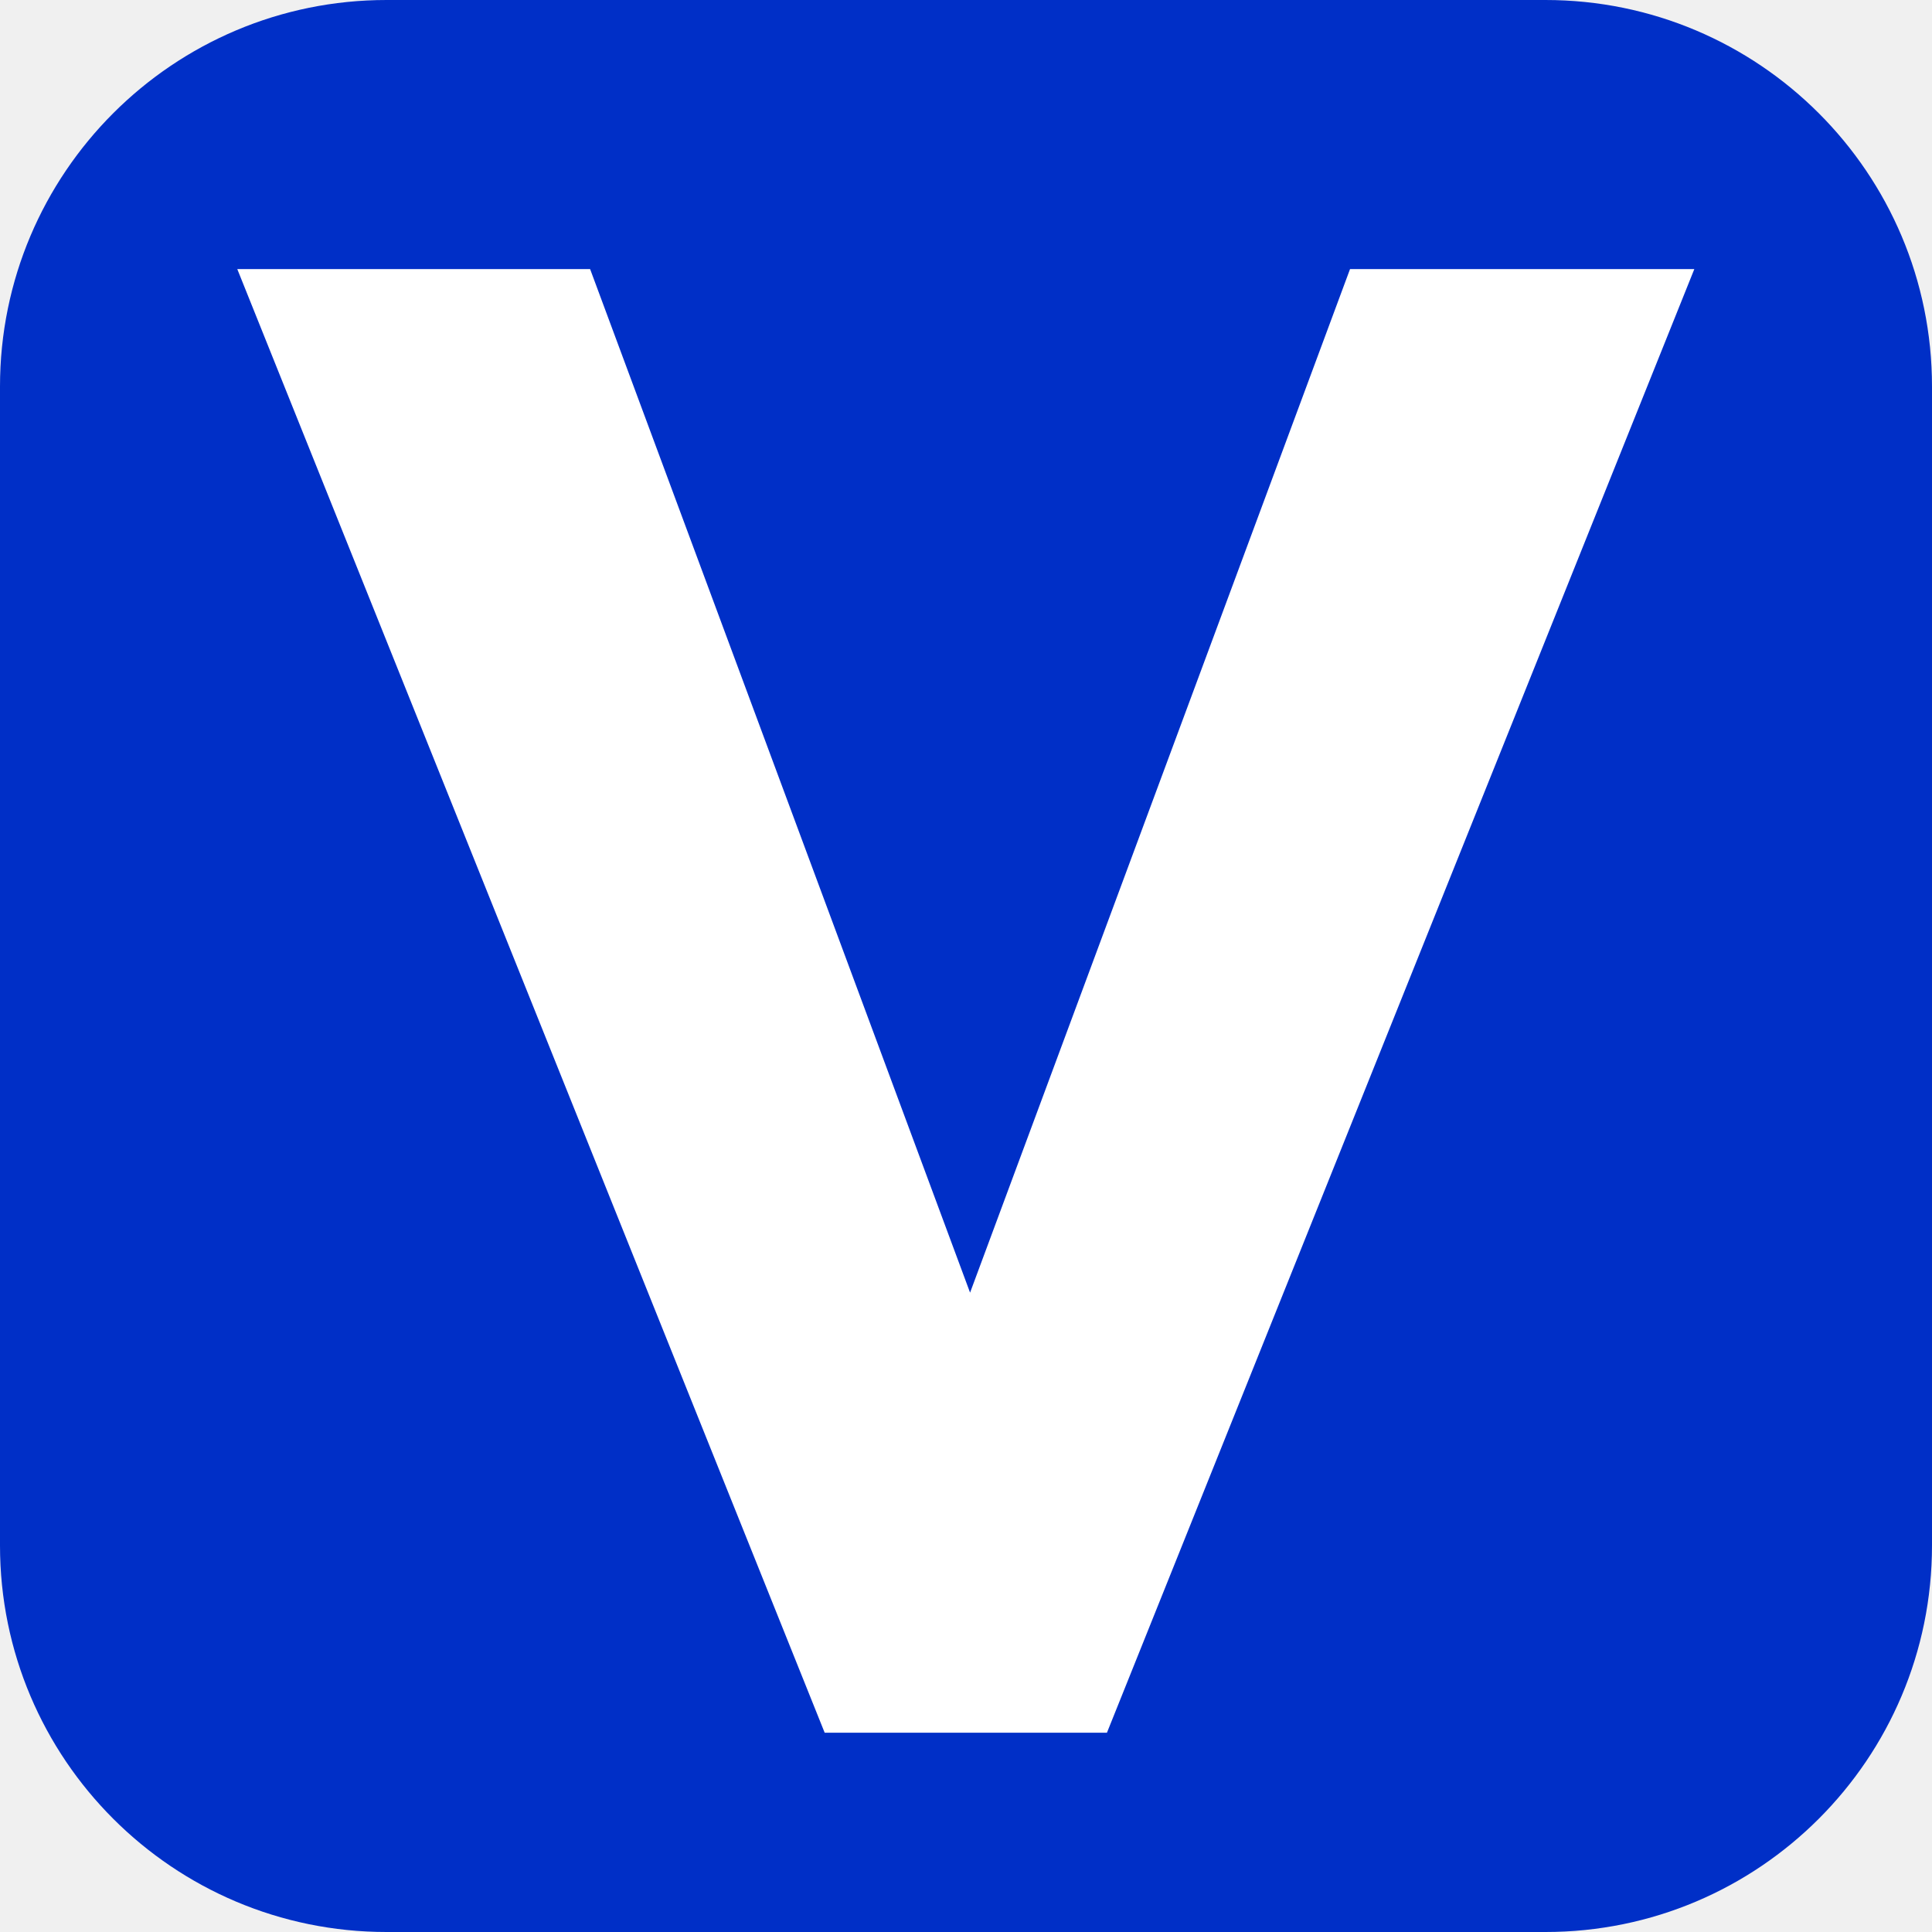
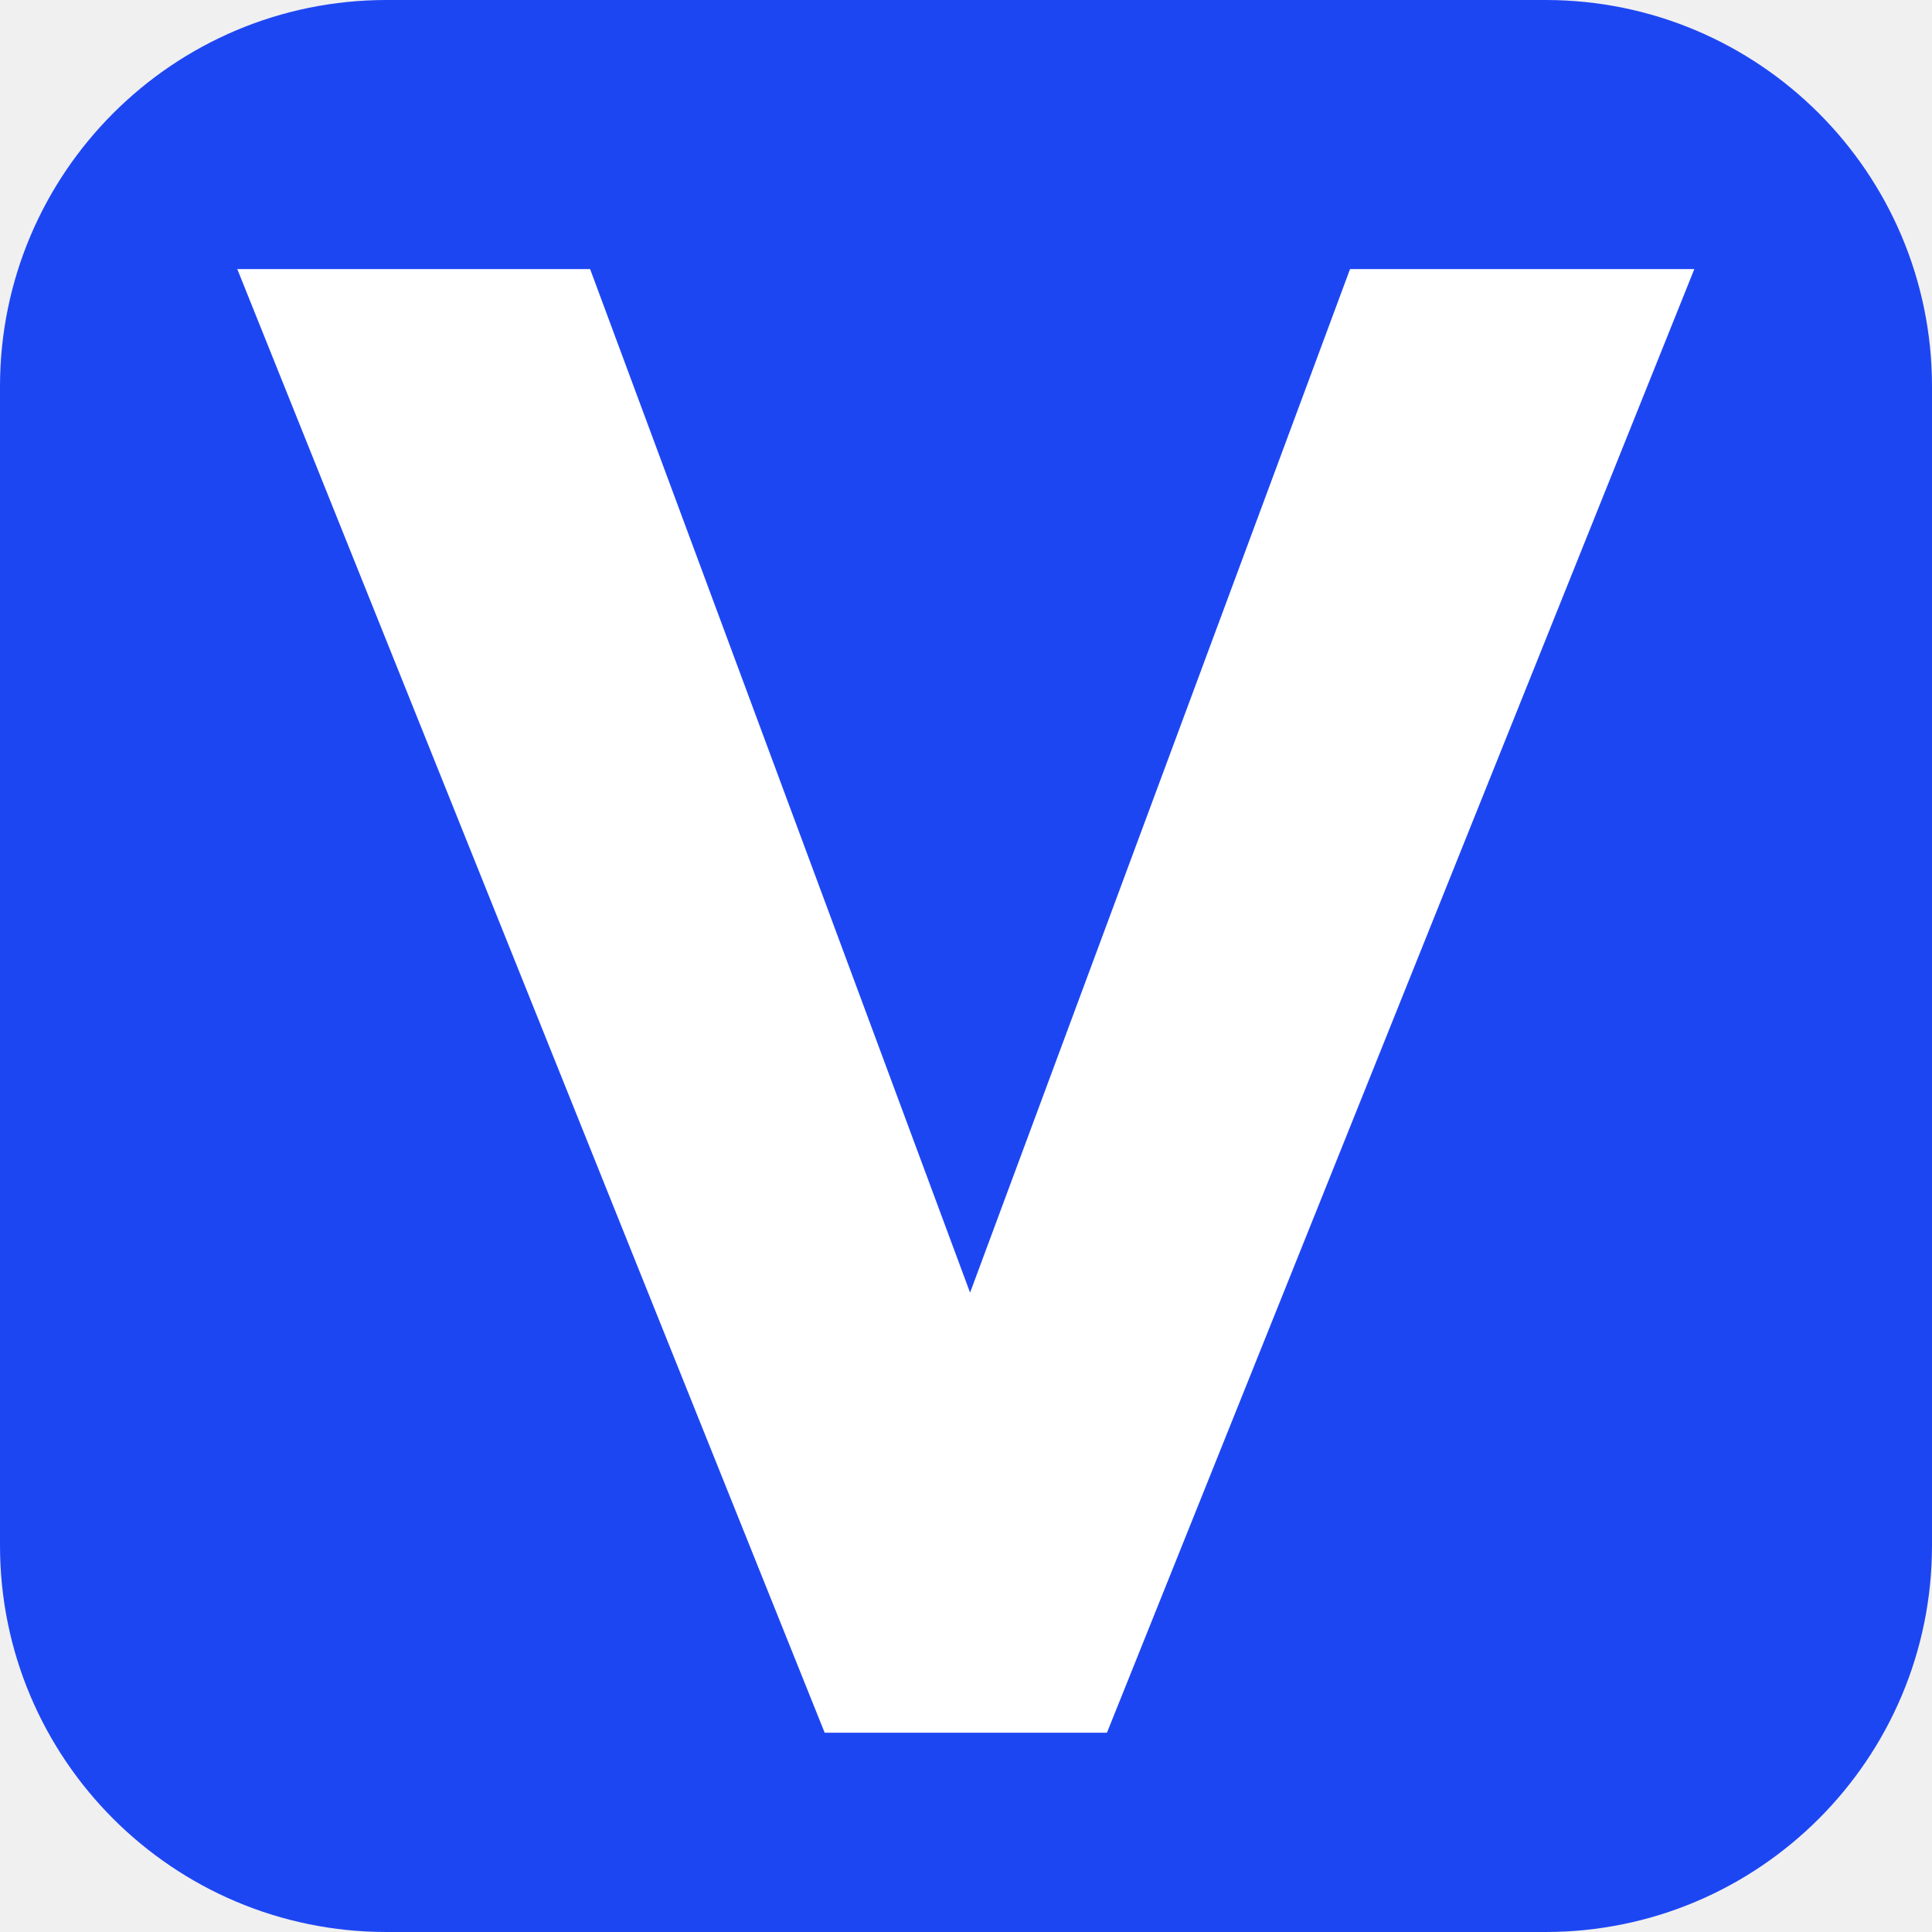
<svg xmlns="http://www.w3.org/2000/svg" viewBox="6.52 5.58 49.83 49.83">
-   <rect x="6.52" y="5.58" width="49.83" height="49.83" rx="9.97" fill="#002fc7" />
+   <rect x="6.52" y="5.58" width="49.83" height="49.83" rx="9.97" fill="#1d46f3" />
  <path d="M50.23,12.52h-8.89l-9.8,26.4-9.8-26.4h-9.1l15.15,37.75h7.28l15.15-37.75h0Z" fill="#ffffff" />
</svg>
